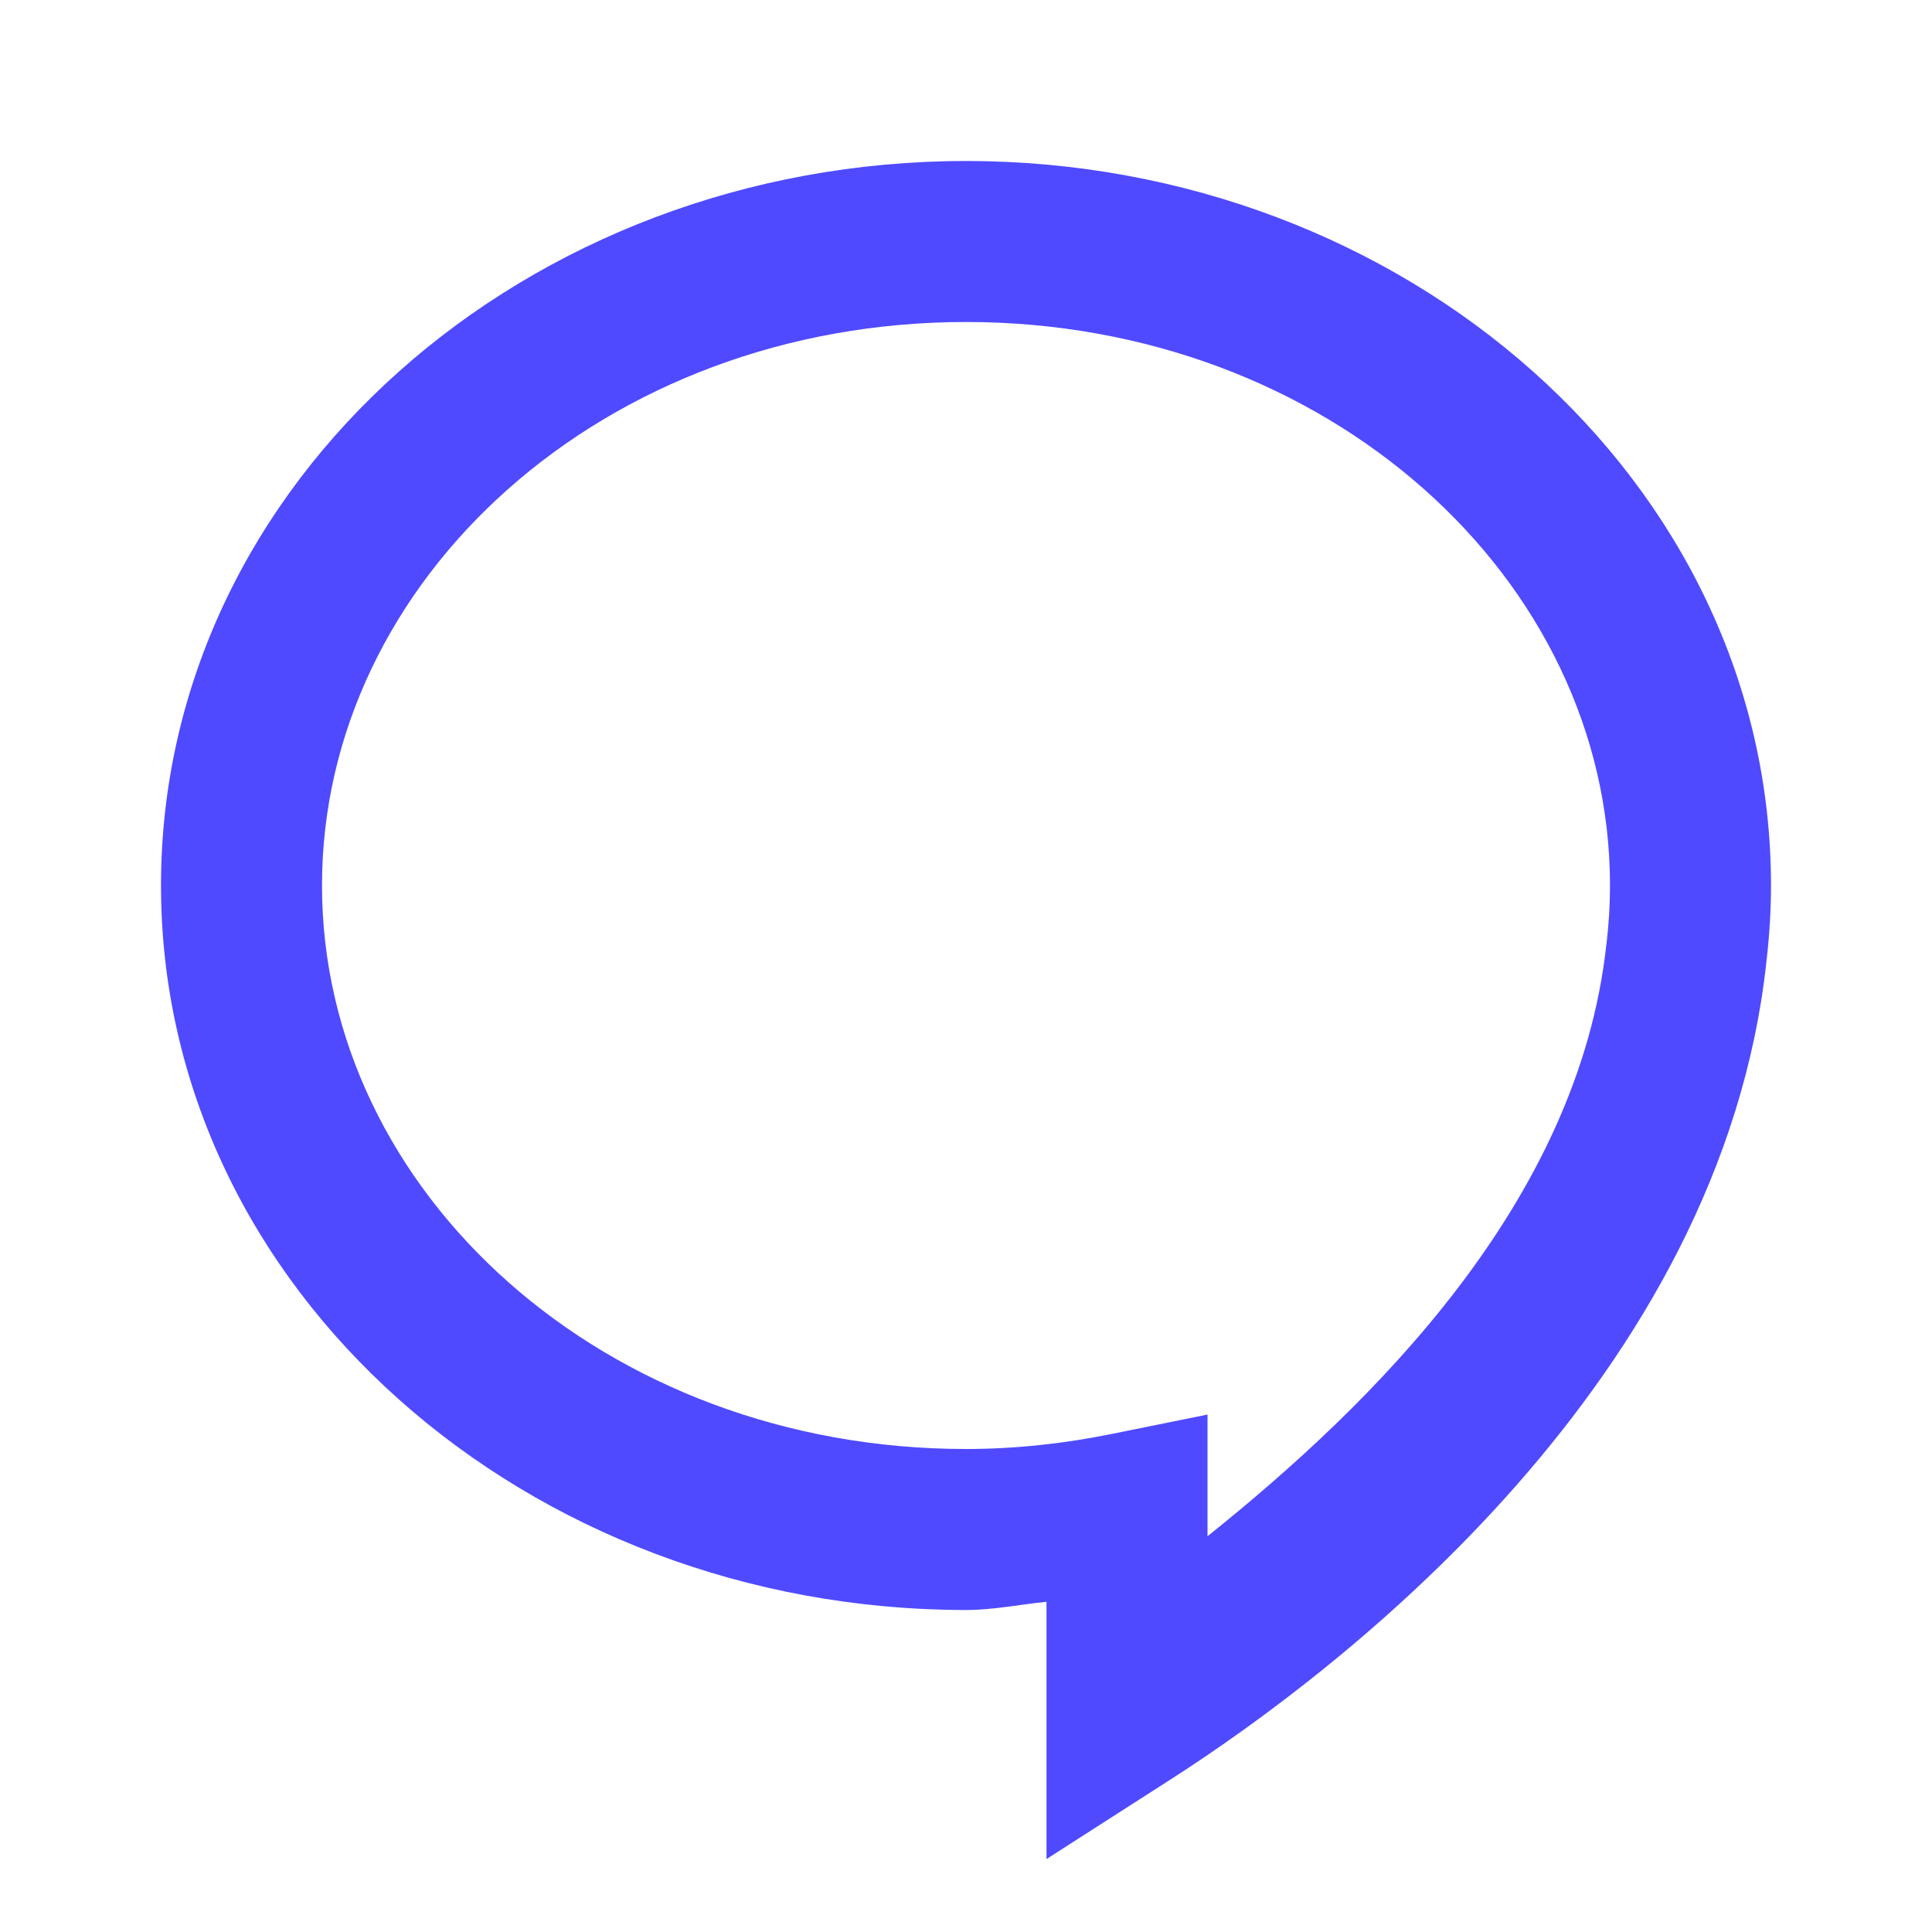
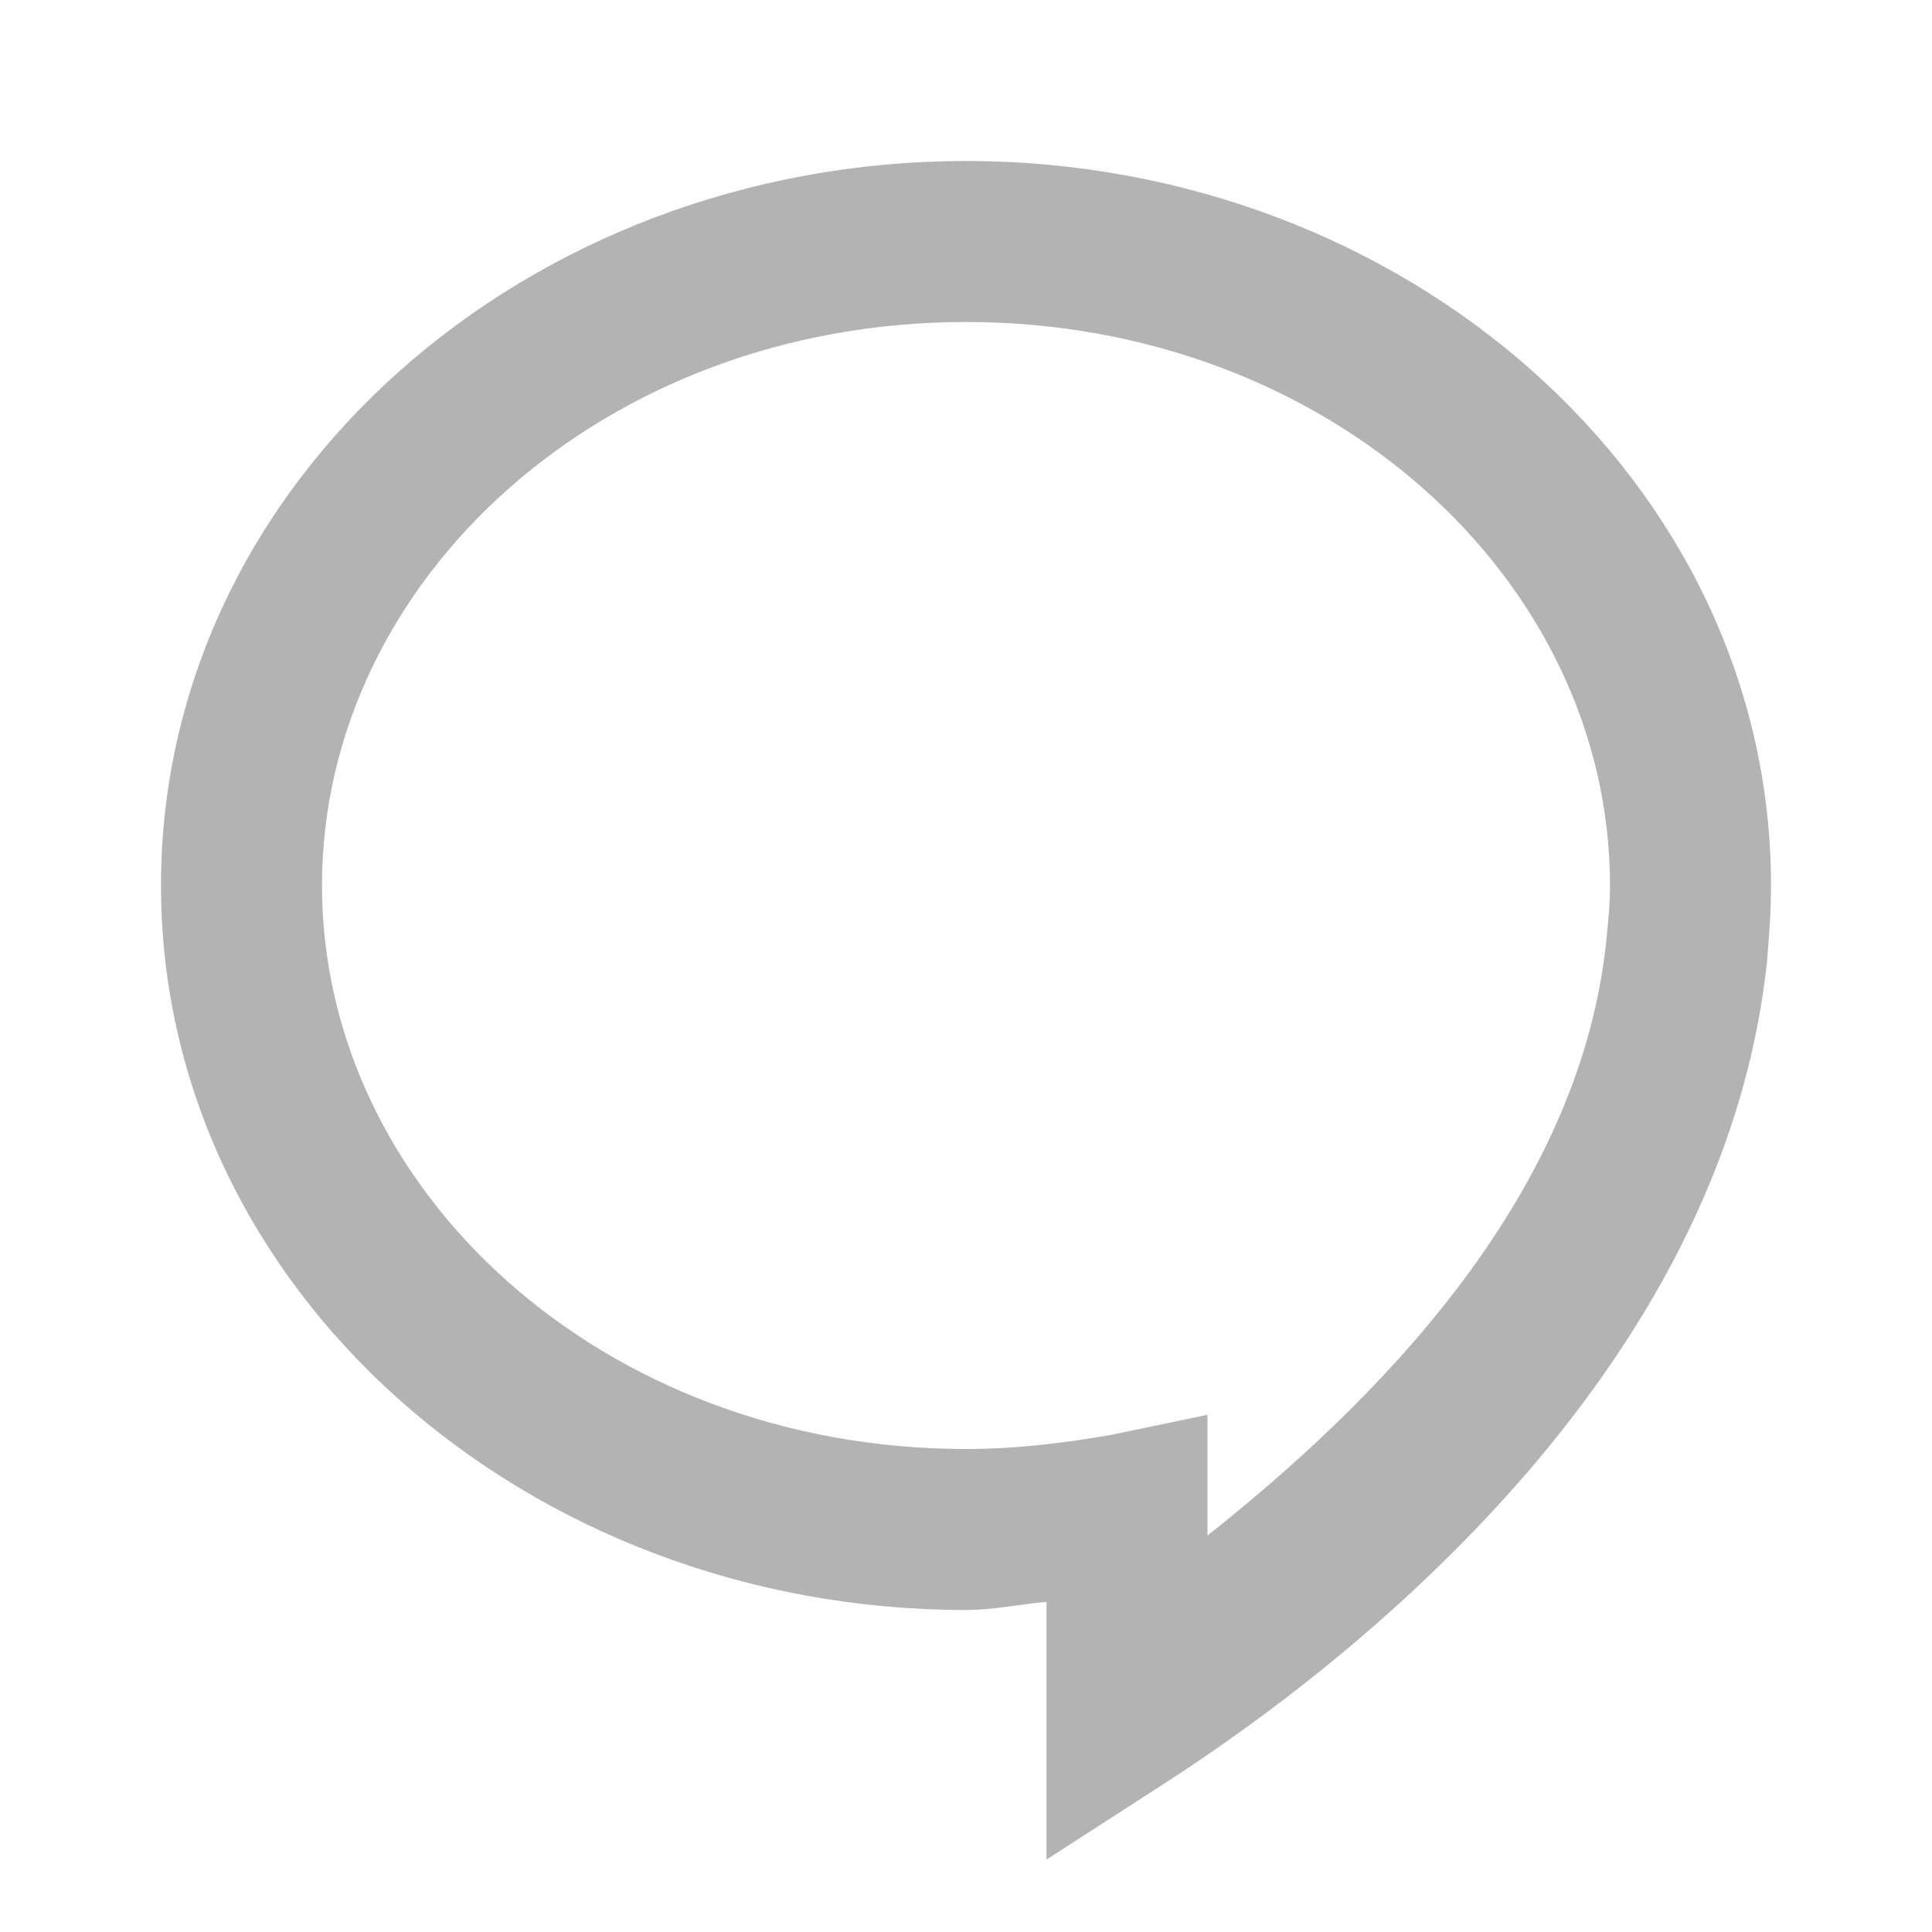
- <svg xmlns="http://www.w3.org/2000/svg" width="96" height="96" viewBox="0 0 96 96" fill="none">
-   <path d="M48 8C26.195 8 8 23.896 8 44C8 64.104 26.195 80 48 80C49.385 80 50.661 79.722 52 79.594V92.375L58.164 88.422C66.813 82.871 85.54 68.462 87.773 47.781C87.915 46.551 88 45.291 88 44C88 23.896 69.805 8 48 8ZM48 16C65.963 16 80 28.76 80 44C80 44.962 79.94 45.922 79.828 46.891V46.906L79.82 46.922C78.438 59.724 68.19 69.779 60 76.336V70.289L55.211 71.258C52.868 71.731 50.461 72 48 72C30.038 72 16 59.24 16 44C16 28.76 30.038 16 48 16Z" fill="#4F4AFF" />
+ <svg xmlns="http://www.w3.org/2000/svg" version="1.1" id="Layer_1" x="0px" y="0px" viewBox="0 0 96 96" style="enable-background:new 0 0 96 96;" xml:space="preserve">
+   <style type="text/css">
+ 	.st0{fill:#B3B3B3;}
+ </style>
+   <path class="st0" d="M48,8C26.2,8,8,23.9,8,44s18.2,36,40,36c1.4,0,2.7-0.3,4-0.4v12.8l6.2-4c8.6-5.6,27.4-20,29.6-40.6  c0.1-1.2,0.2-2.5,0.2-3.8C88,23.9,69.8,8,48,8z M48,16c18,0,32,12.8,32,28c0,1-0.1,1.9-0.2,2.9v0l0,0C78.4,59.7,68.2,69.8,60,76.3  v-6l-4.8,1C52.9,71.7,50.5,72,48,72c-18,0-32-12.8-32-28S30,16,48,16z" />
</svg>
